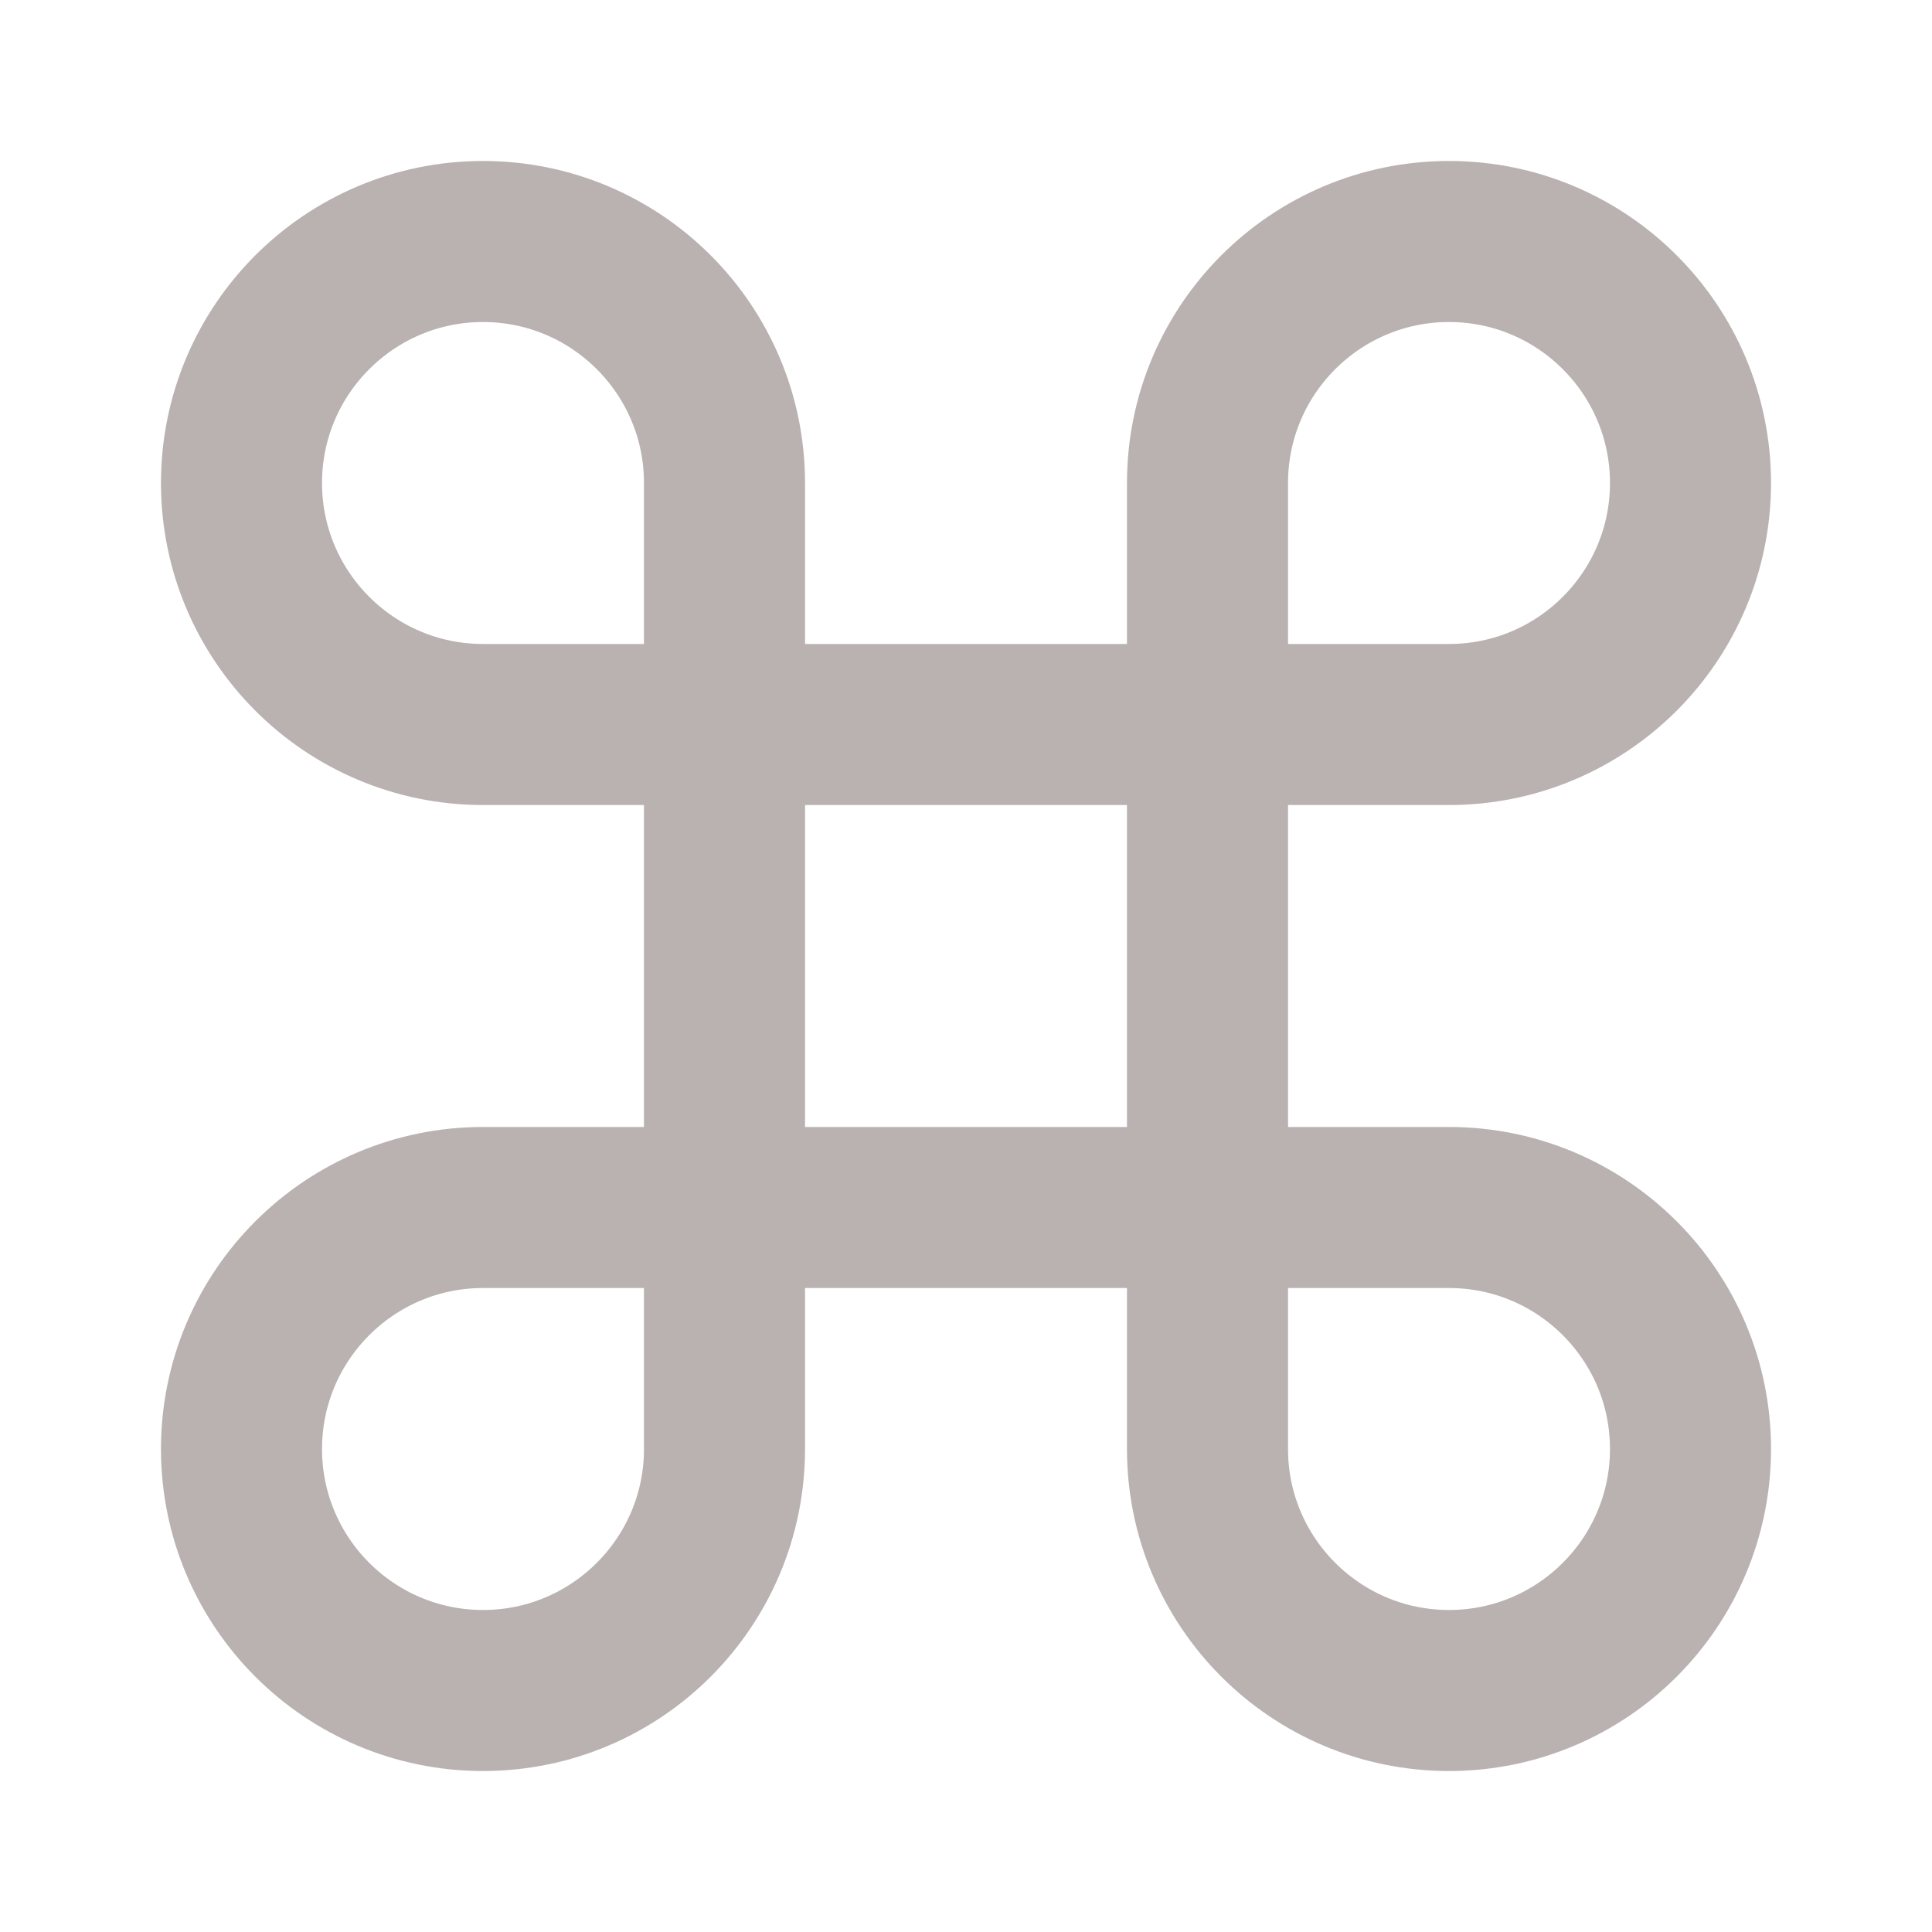
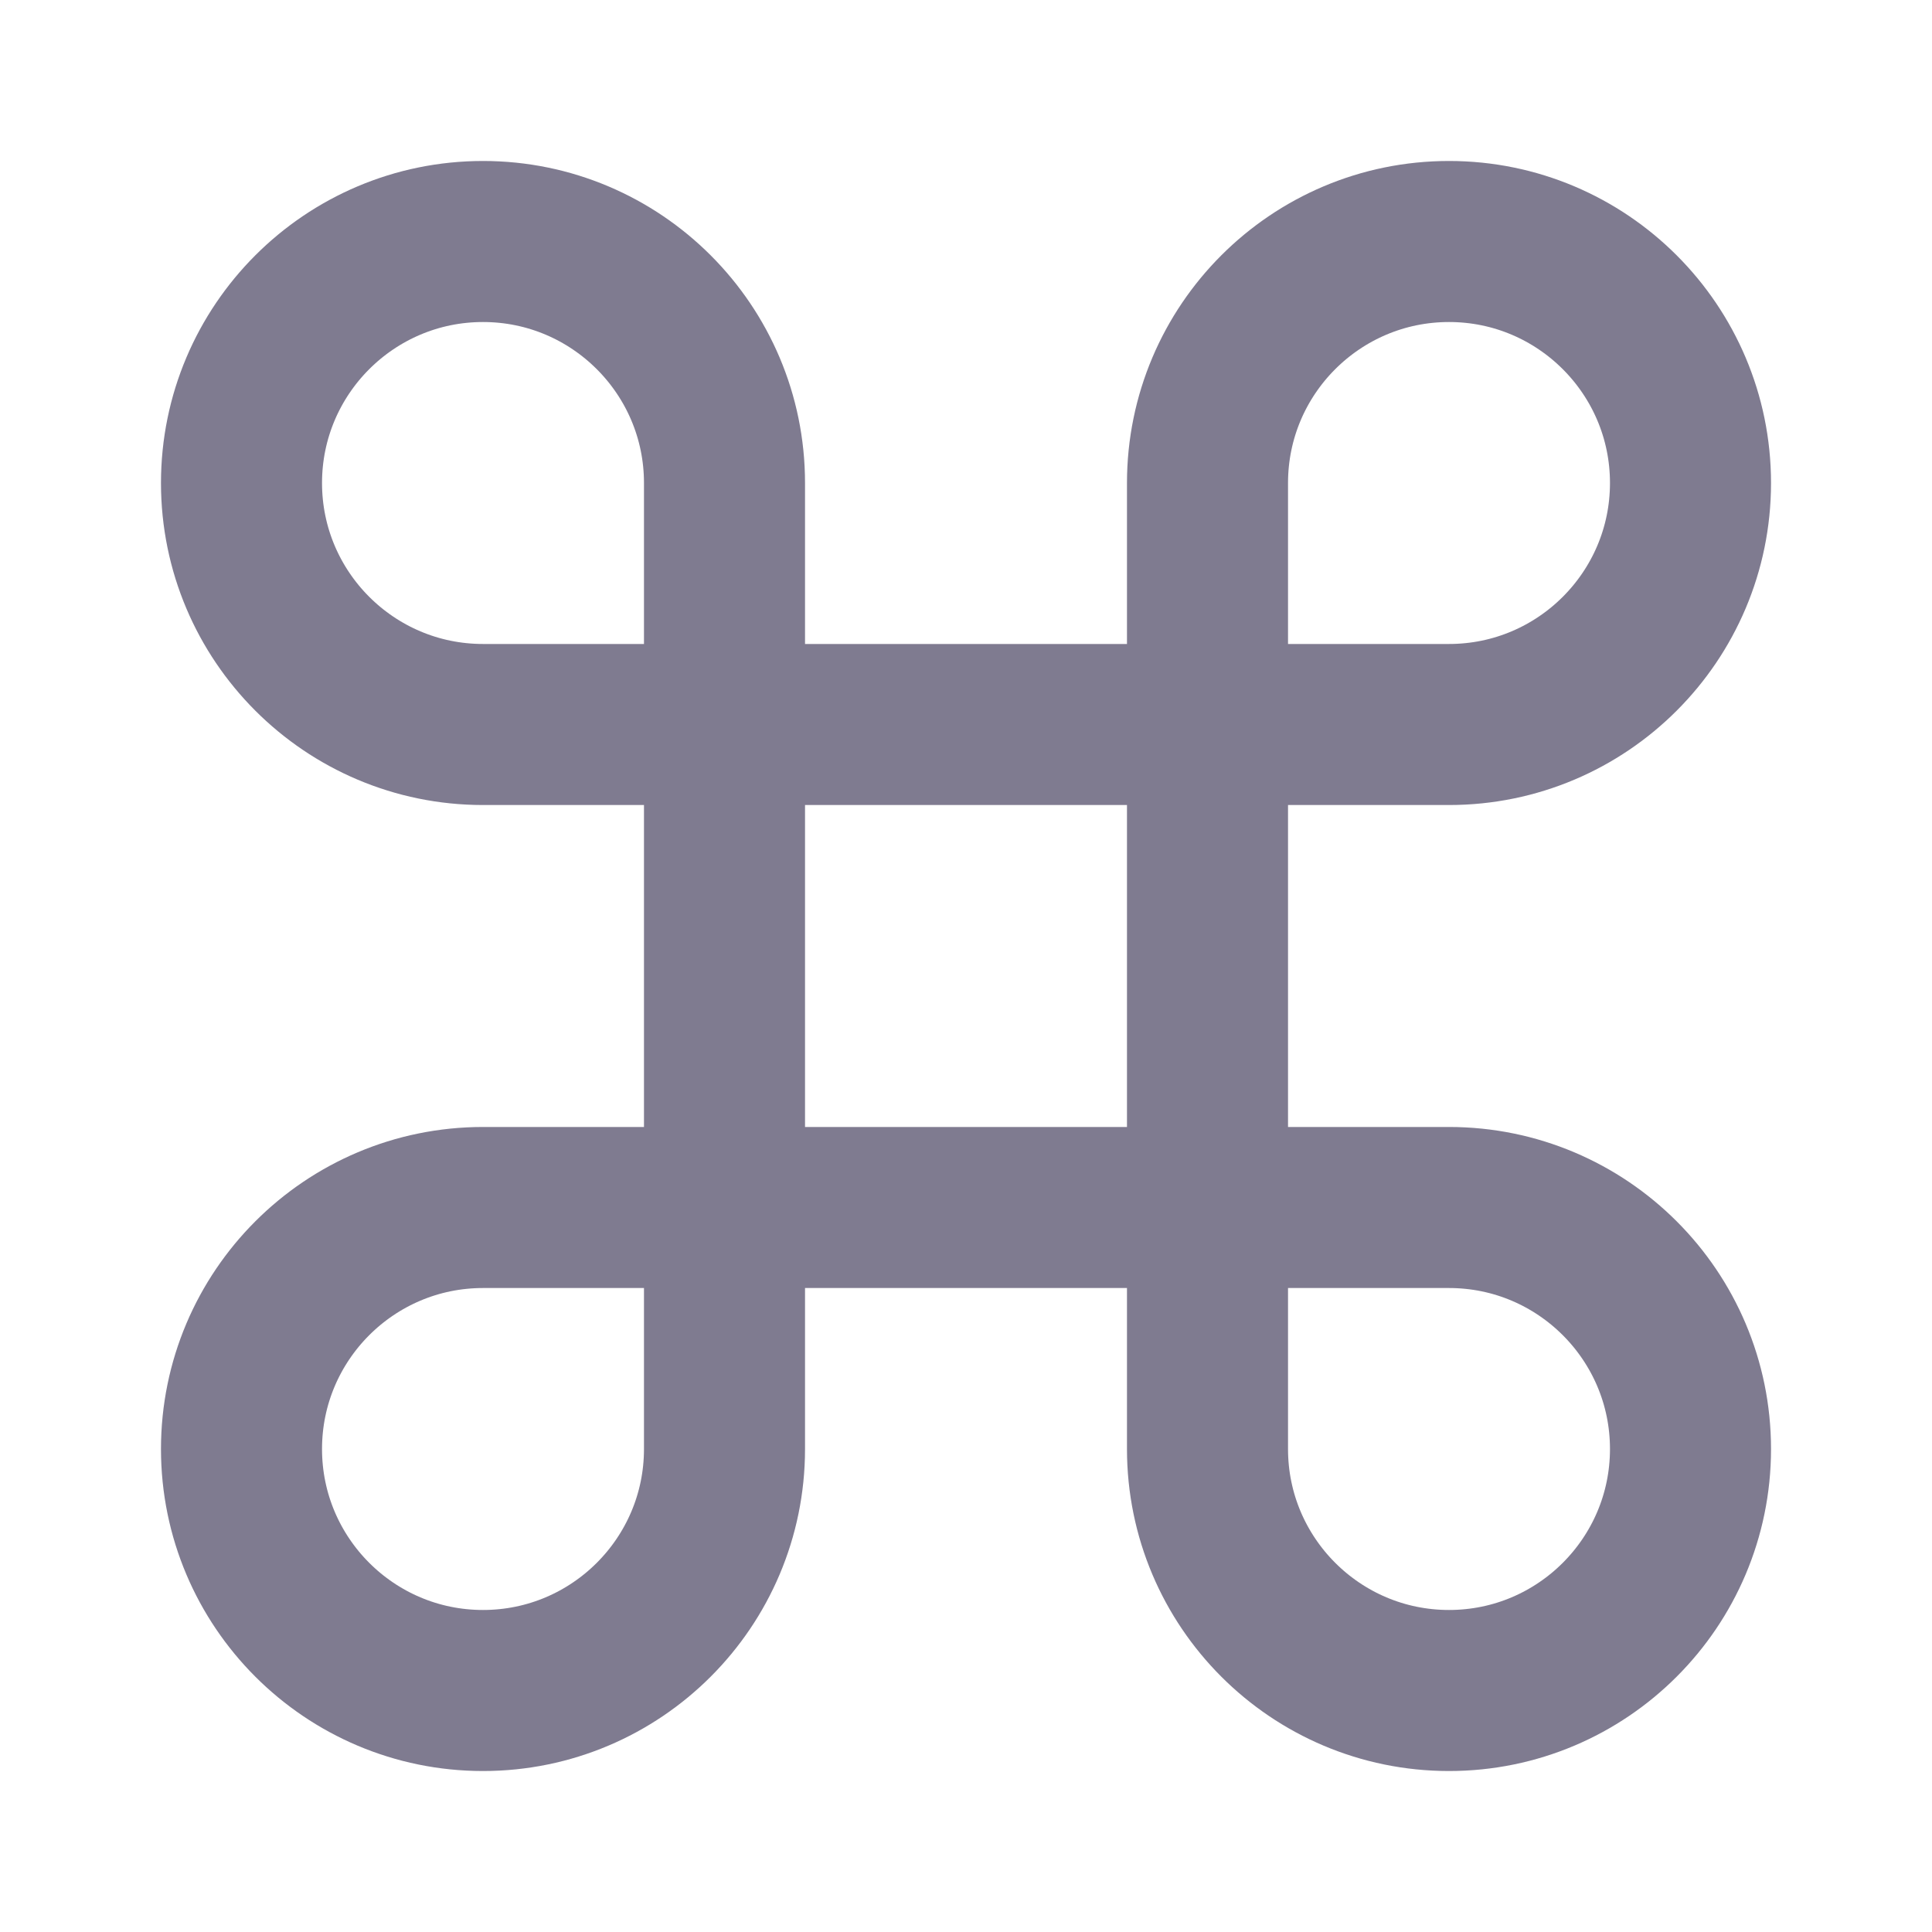
<svg xmlns="http://www.w3.org/2000/svg" width="14" height="14" viewBox="0 0 14 14" fill="none">
-   <path fill-rule="evenodd" clip-rule="evenodd" d="M10.5 1.75C9.534 1.75 8.75 2.534 8.75 3.5V10.5C8.75 11.466 9.534 12.25 10.5 12.25C11.466 12.25 12.25 11.466 12.25 10.5C12.25 9.534 11.466 8.75 10.5 8.75H3.5C2.534 8.75 1.75 9.534 1.75 10.5C1.75 11.466 2.534 12.25 3.5 12.25C4.466 12.25 5.25 11.466 5.25 10.5V3.5C5.25 2.534 4.466 1.75 3.5 1.75C2.534 1.75 1.75 2.534 1.75 3.5C1.75 4.466 2.534 5.25 3.5 5.25H10.5C11.466 5.25 12.25 4.466 12.25 3.5C12.25 2.534 11.466 1.75 10.5 1.75Z" stroke="#B0A6A6" stroke-opacity="0.87" stroke-width="1.167" stroke-linecap="round" stroke-linejoin="round" />
+   <path fill-rule="evenodd" clip-rule="evenodd" d="M10.5 1.75C9.534 1.75 8.75 2.534 8.75 3.5V10.5C8.75 11.466 9.534 12.25 10.5 12.25C11.466 12.25 12.25 11.466 12.25 10.5C12.25 9.534 11.466 8.75 10.5 8.75H3.5C2.534 8.75 1.75 9.534 1.75 10.5C1.75 11.466 2.534 12.25 3.5 12.25C4.466 12.25 5.25 11.466 5.25 10.5V3.5C5.25 2.534 4.466 1.75 3.5 1.75C2.534 1.75 1.75 2.534 1.75 3.5C1.75 4.466 2.534 5.25 3.5 5.25H10.5C11.466 5.25 12.25 4.466 12.25 3.5C12.25 2.534 11.466 1.75 10.5 1.75Z" stroke="#6C6880" stroke-opacity="0.87" stroke-width="1.167" stroke-linecap="round" stroke-linejoin="round" />
</svg>
